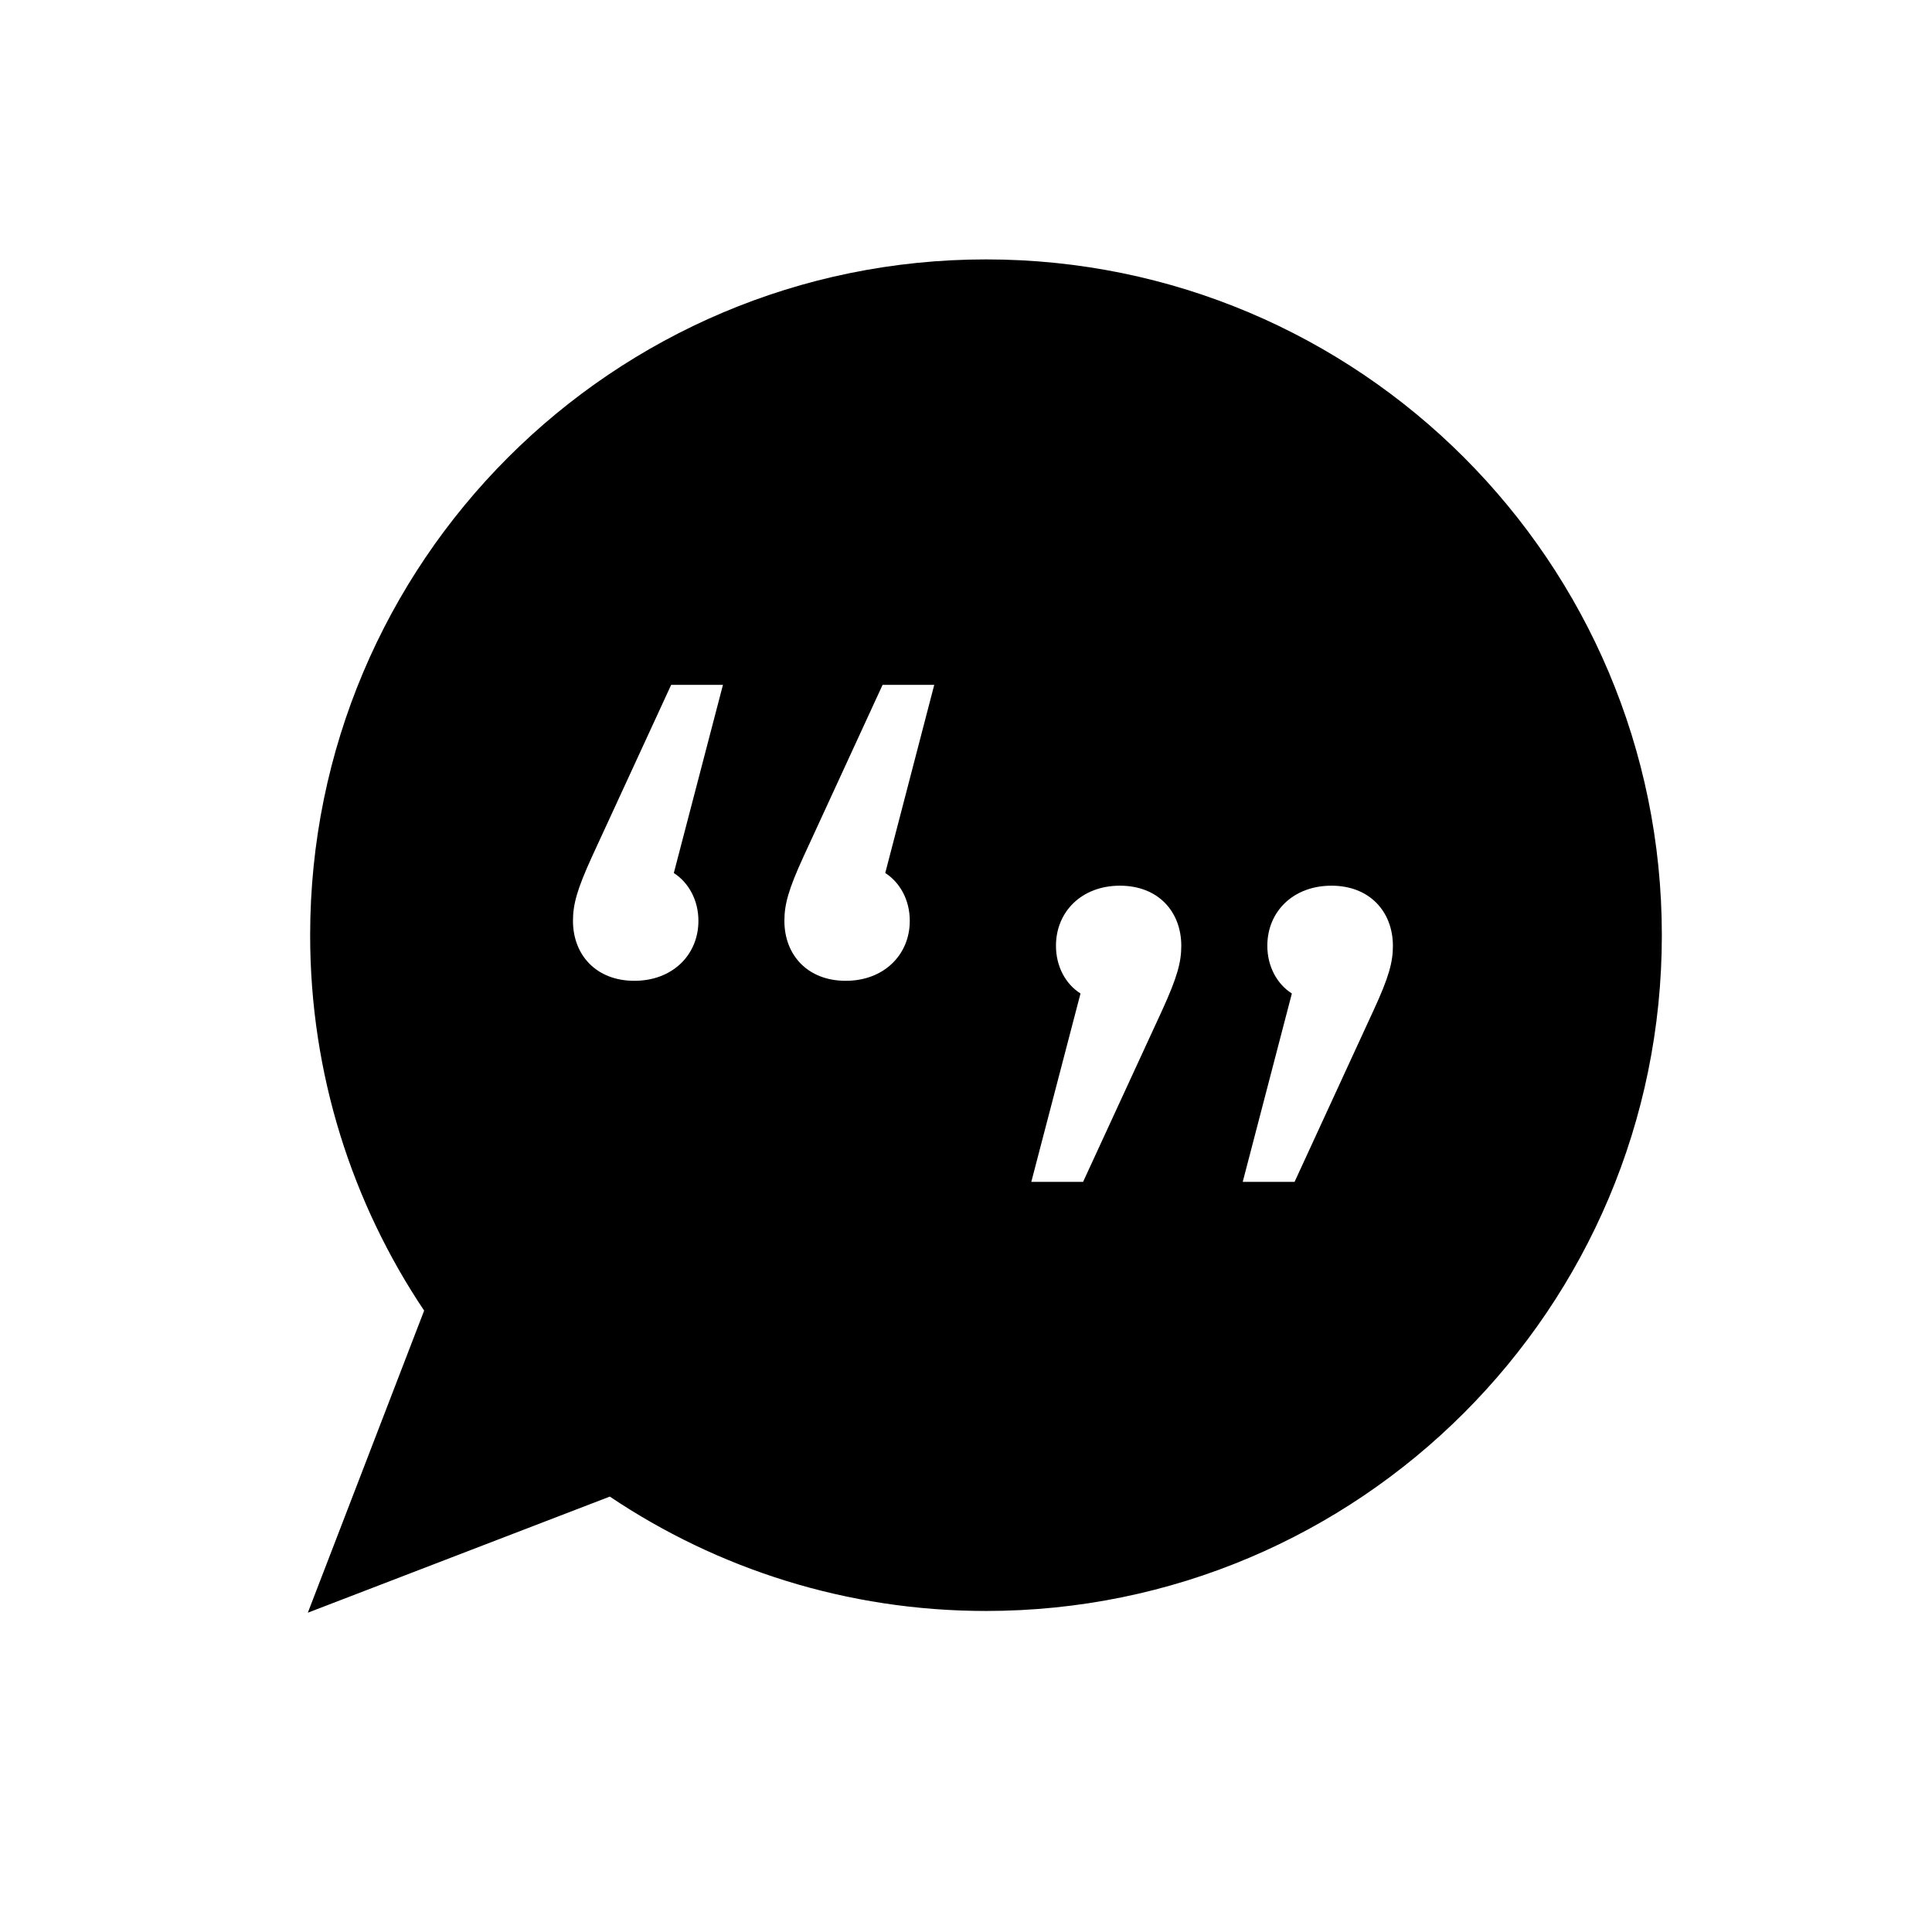
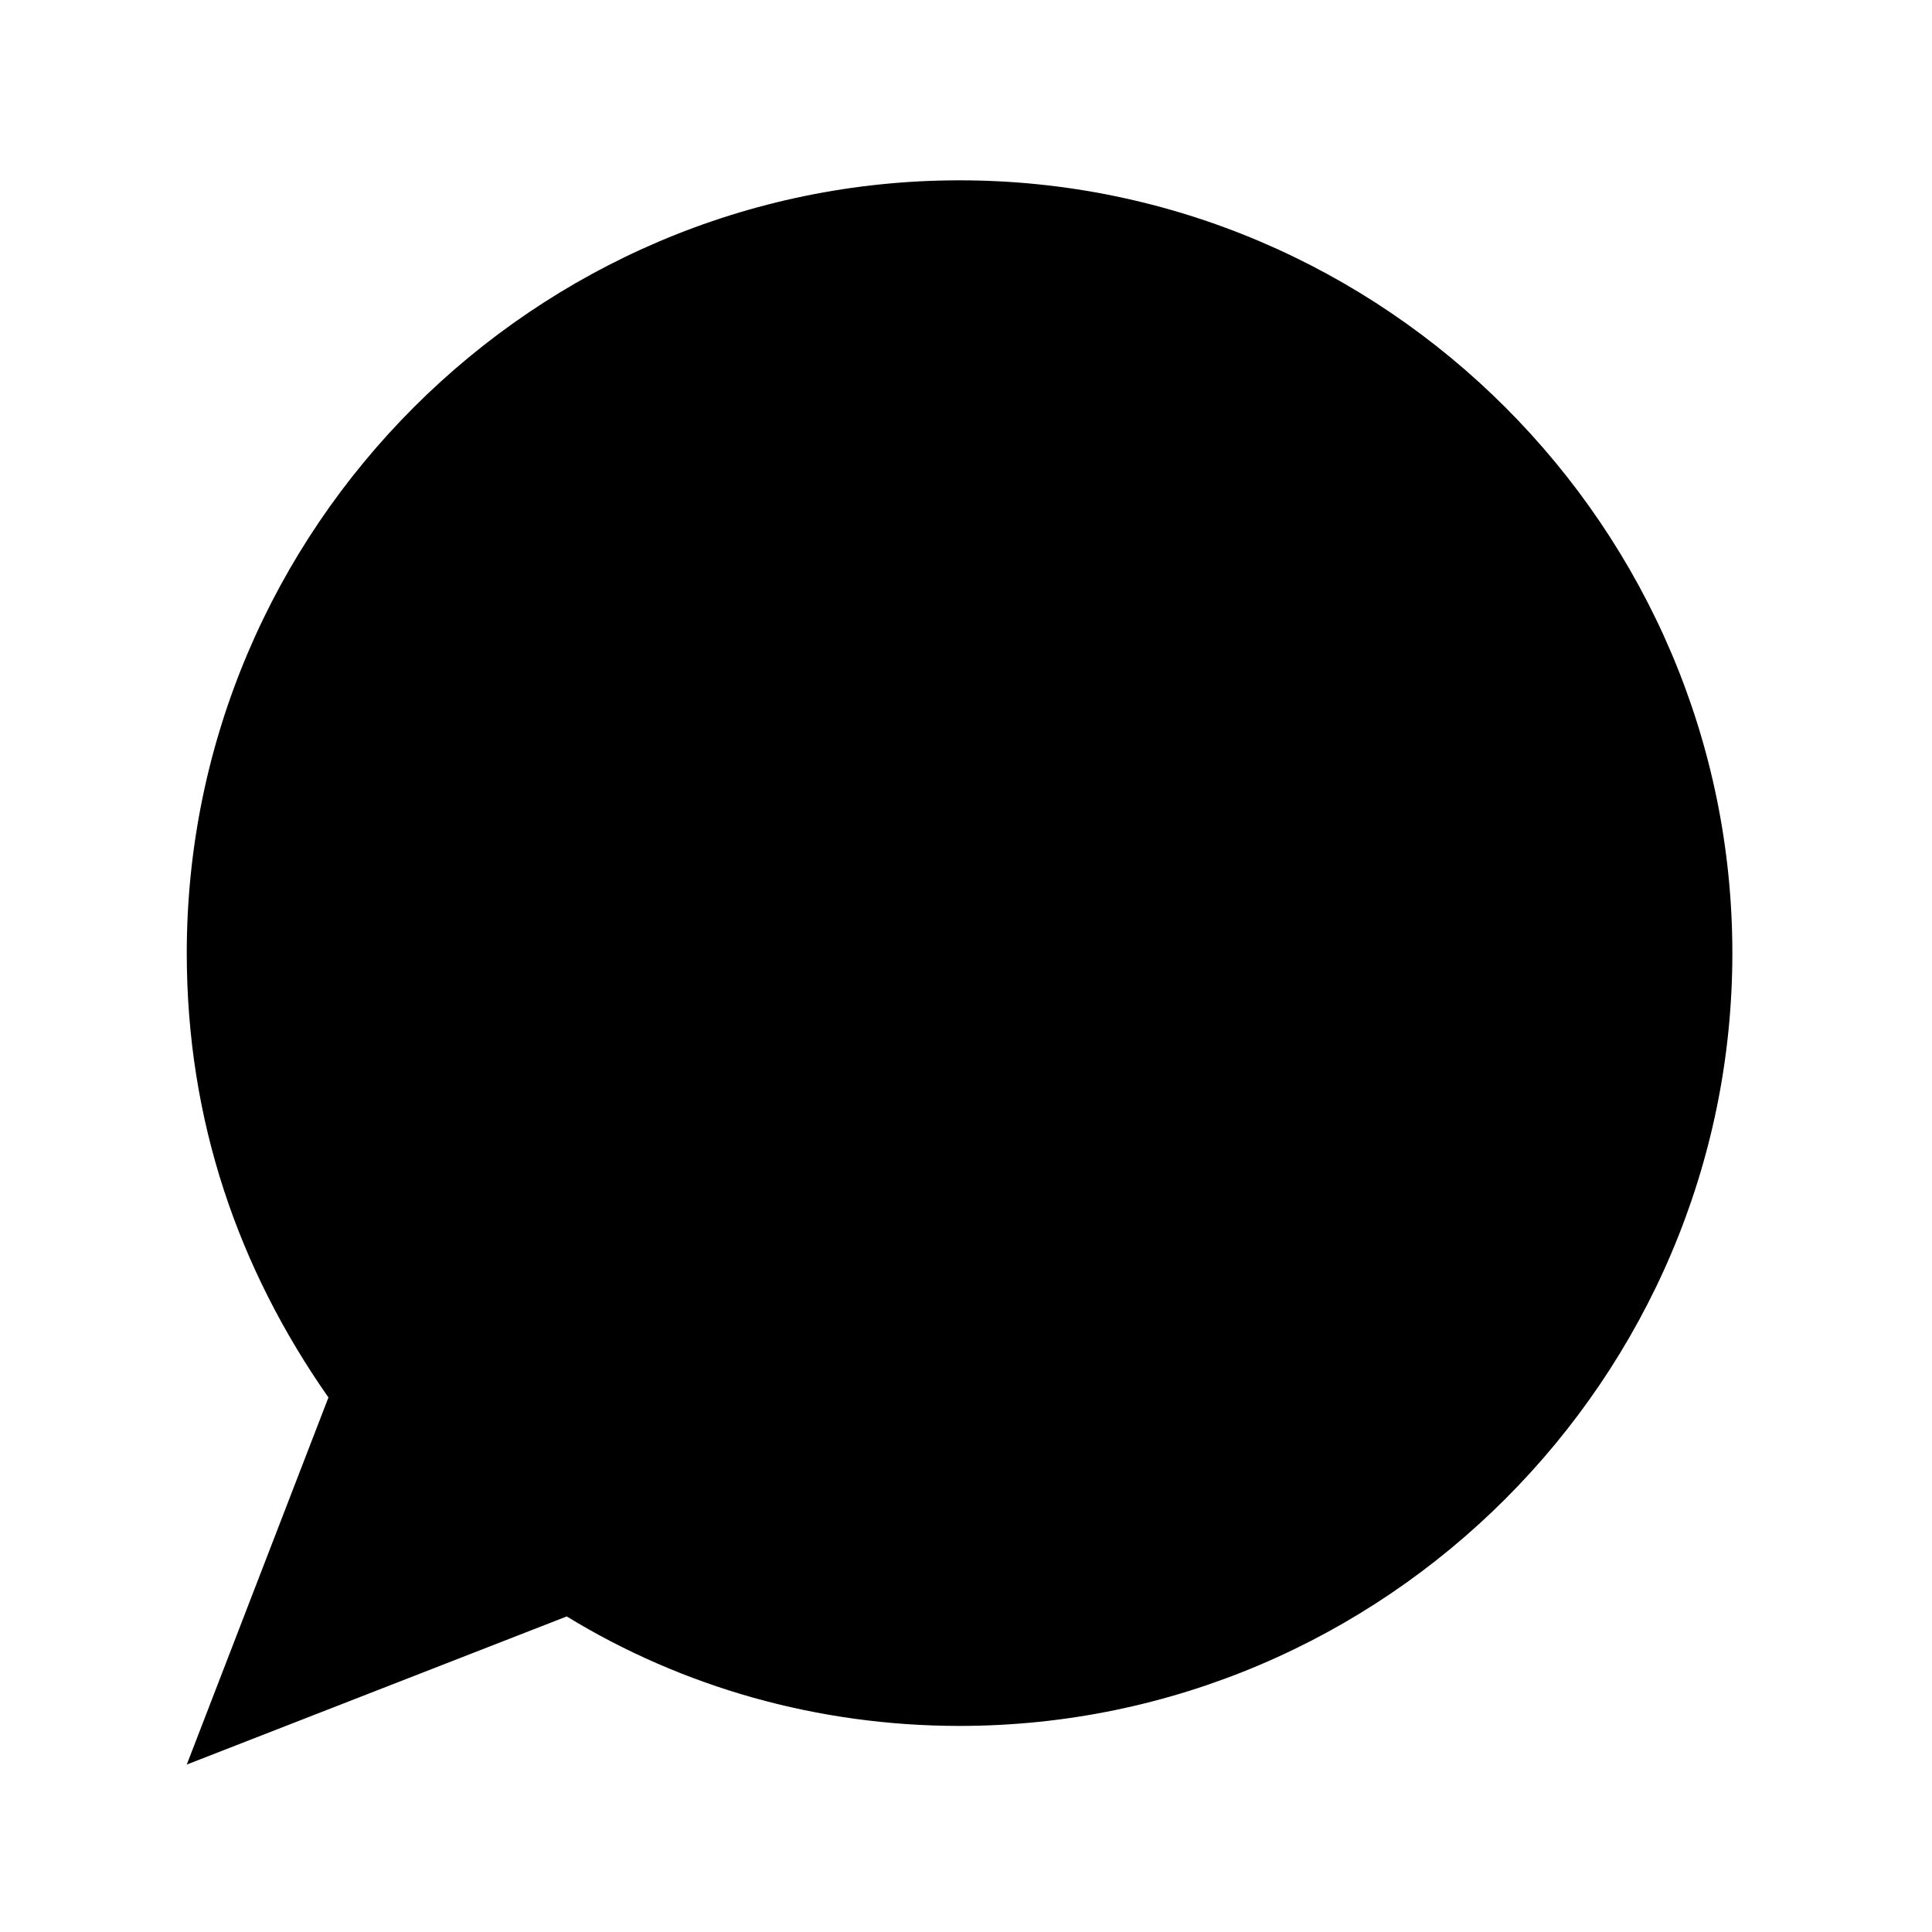
- <svg xmlns="http://www.w3.org/2000/svg" version="1.1" width="30" height="30" viewBox="0 0 30 30">
+ <svg xmlns="http://www.w3.org/2000/svg" version="1.1" id="Layer_1" x="0px" y="0px" viewBox="0 0 30 30" enable-background="new 0 0 30 30" xml:space="preserve">
  <g>
-     <line stroke-width="1" x1="" y1="" x2="" y2="" stroke="#449FDB" opacity="" />
+     <g>
+       <path fill-rule="evenodd" clip-rule="evenodd" d="M14.9,2.8c-6.6,0-12,5.4-12,12c0,2.6,0.8,4.9,2.2,6.9l-2.2,5.7l5.9-2.3    c1.8,1.1,3.9,1.7,6.1,1.7c6.6,0,12-5.4,12-12S21.5,2.8,14.9,2.8z" />
+     </g>
  </g>
-   <path d="M15.31 25.015c-2.162 0-4.171-0.655-5.841-1.776l-4.689 1.803 1.806-4.691c-1.117-1.667-1.77-3.672-1.77-5.829 0-5.795 4.699-10.494 10.495-10.494 5.797 0 10.494 4.699 10.494 10.494s-4.699 10.493-10.495 10.493zM10.422 10.634l-1.23 2.669c-0.232 0.508-0.295 0.741-0.295 0.996 0 0.528 0.36 0.931 0.953 0.931s0.995-0.403 0.995-0.931c0-0.318-0.149-0.593-0.382-0.743l0.763-2.922h-0.804zM13.705 10.634l-1.229 2.669c-0.233 0.508-0.296 0.741-0.296 0.996 0 0.528 0.358 0.931 0.953 0.931 0.591 0 0.994-0.403 0.994-0.931 0-0.318-0.147-0.593-0.381-0.743l0.761-2.922h-0.802zM17.39 13.753c-0.593 0-0.993 0.403-0.993 0.933 0 0.318 0.147 0.593 0.381 0.741l-0.764 2.925h0.804l1.23-2.669c0.232-0.508 0.295-0.743 0.295-0.996 0-0.531-0.358-0.934-0.953-0.934zM20.675 13.753c-0.596 0-0.996 0.403-0.996 0.933 0 0.318 0.148 0.593 0.381 0.741l-0.763 2.925h0.805l1.229-2.669c0.235-0.508 0.298-0.743 0.298-0.996-0.001-0.531-0.361-0.934-0.954-0.934z" fill="#000000" />
</svg>
